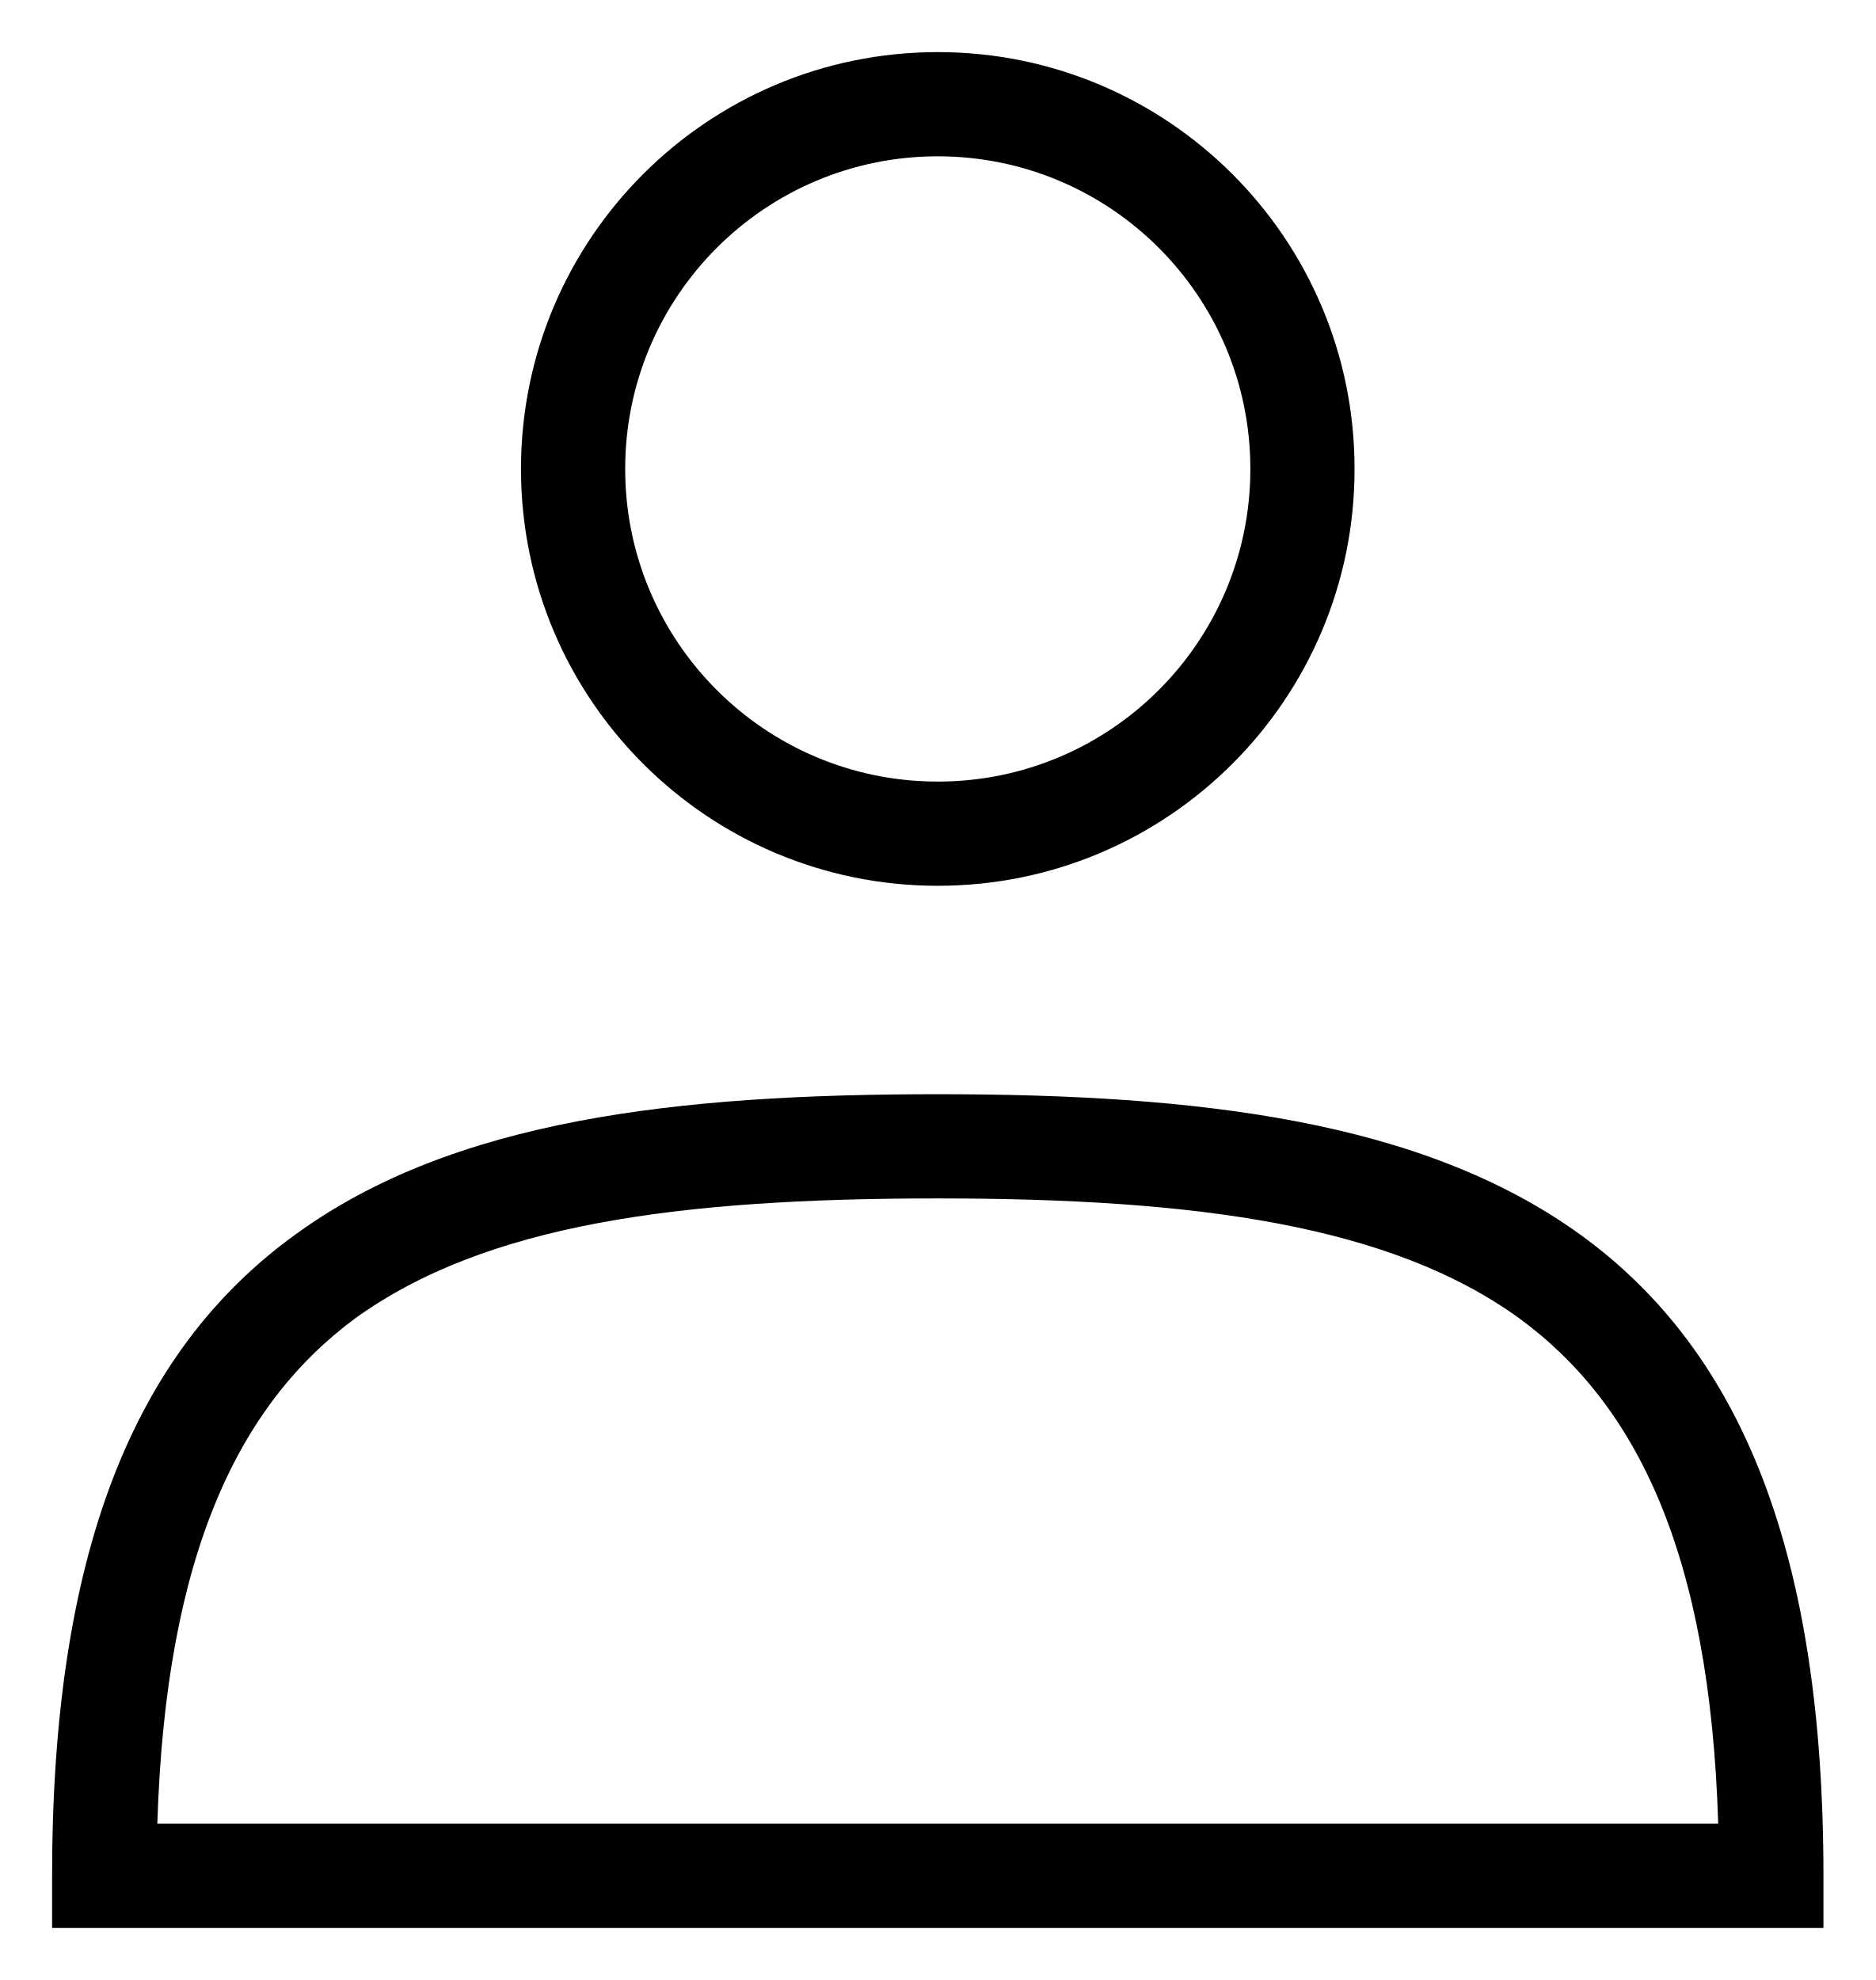
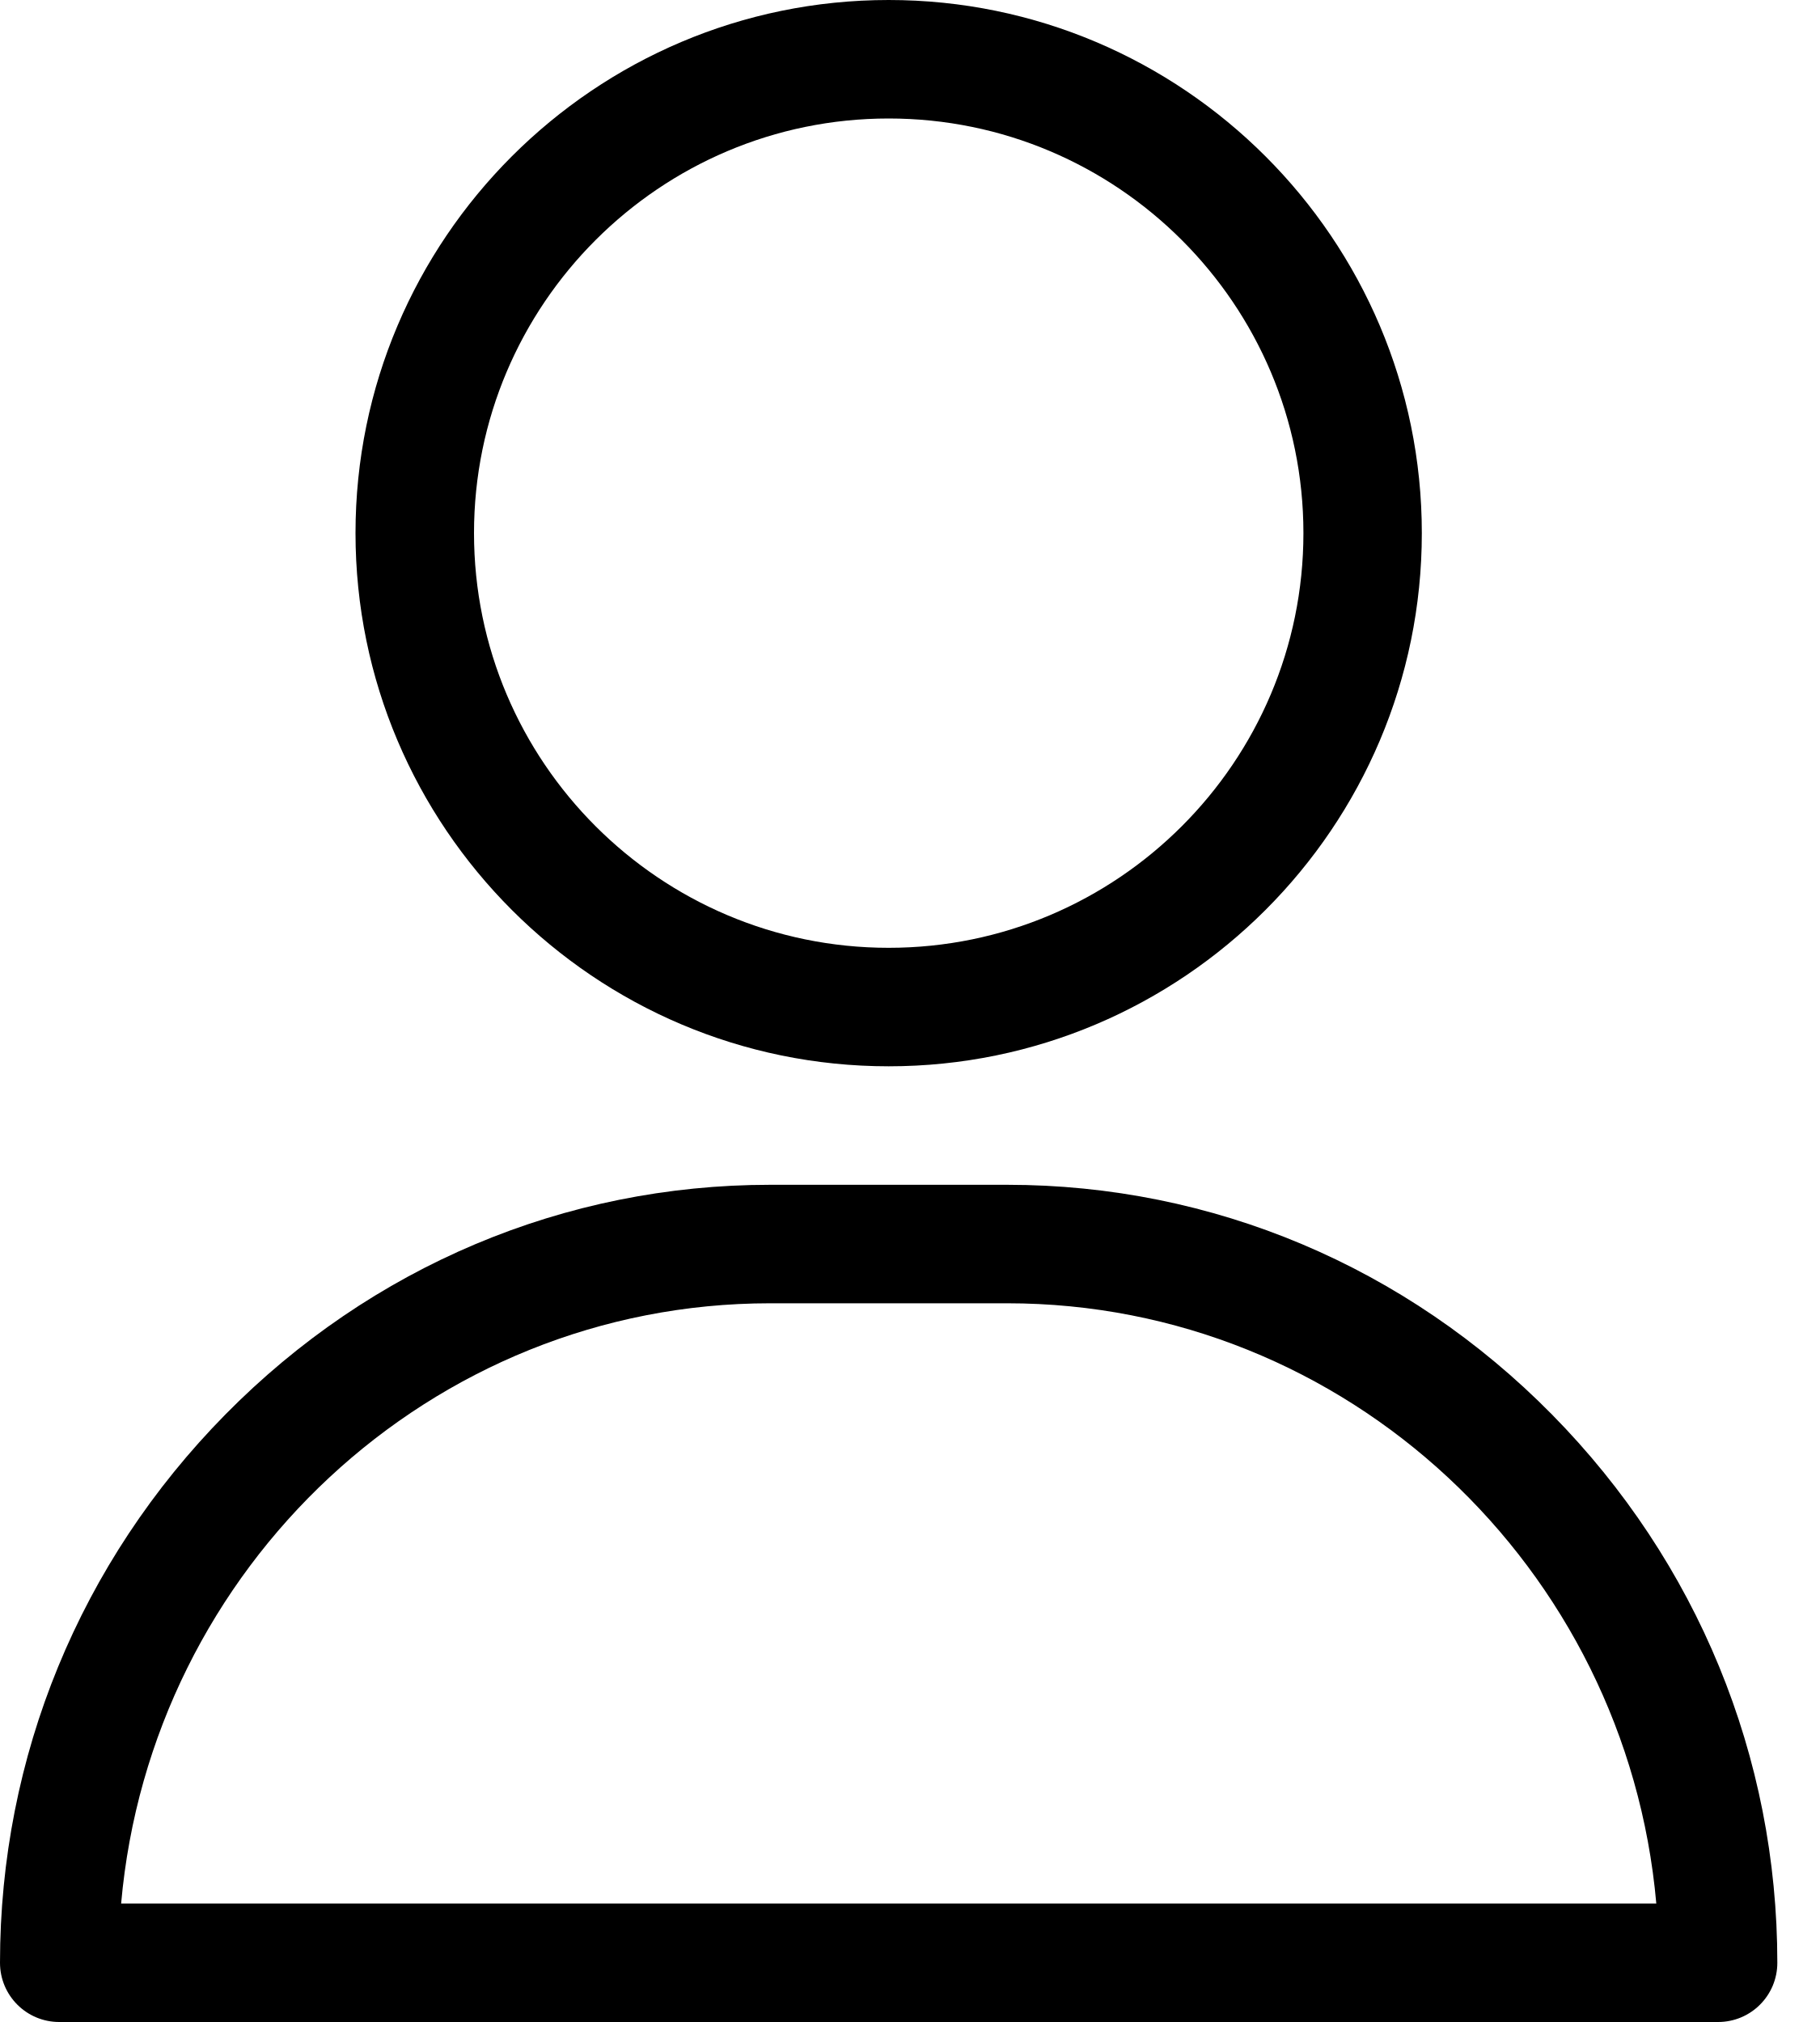
- <svg xmlns="http://www.w3.org/2000/svg" fill="none" class="icon icon-account" viewBox="0 0 18 19">
-   <path fill="currentColor" fill-rule="evenodd" d="M6 4.5a3 3 0 1 1 6 0 3 3 0 0 1-6 0m3-4a4 4 0 1 0 0 8 4 4 0 0 0 0-8m5.58 12.15c1.12.82 1.83 2.24 1.91 4.85H1.51c.08-2.6.79-4.03 1.9-4.85C4.66 11.75 6.5 11.5 9 11.5s4.35.26 5.58 1.15M9 10.5c-2.5 0-4.65.24-6.17 1.35C1.27 12.98.5 14.93.5 18v.5h17V18c0-3.07-.77-5.02-2.33-6.15-1.52-1.1-3.67-1.35-6.17-1.35" clip-rule="evenodd" />
+ <svg xmlns="http://www.w3.org/2000/svg" width="18" height="20" viewBox="0 0 18 20" fill="none" class="icon icon-account">
+   <path d="M8.789 0C5.881 0 3.516 2.366 3.516 5.273C3.516 8.181 5.881 10.547 8.789 10.547C11.697 10.547 14.062 8.181 14.062 5.273C14.062 2.366 11.697 0 8.789 0ZM8.789 9.375C6.527 9.375 4.688 7.535 4.688 5.273C4.688 3.012 6.527 1.172 8.789 1.172C11.051 1.172 12.891 3.012 12.891 5.273C12.891 7.535 11.051 9.375 8.789 9.375ZM15.35 13.992C13.906 12.526 11.992 11.719 9.961 11.719H7.617C5.586 11.719 3.672 12.526 2.228 13.992C0.791 15.451 0 17.376 0 19.414C0 19.738 0.262 20 0.586 20H16.992C17.316 20 17.578 19.738 17.578 19.414C17.578 17.376 16.787 15.451 15.35 13.992ZM1.198 18.828C1.491 15.505 4.258 12.891 7.617 12.891H9.961C13.32 12.891 16.087 15.505 16.381 18.828H1.198Z" fill="currentColor" />
</svg>
